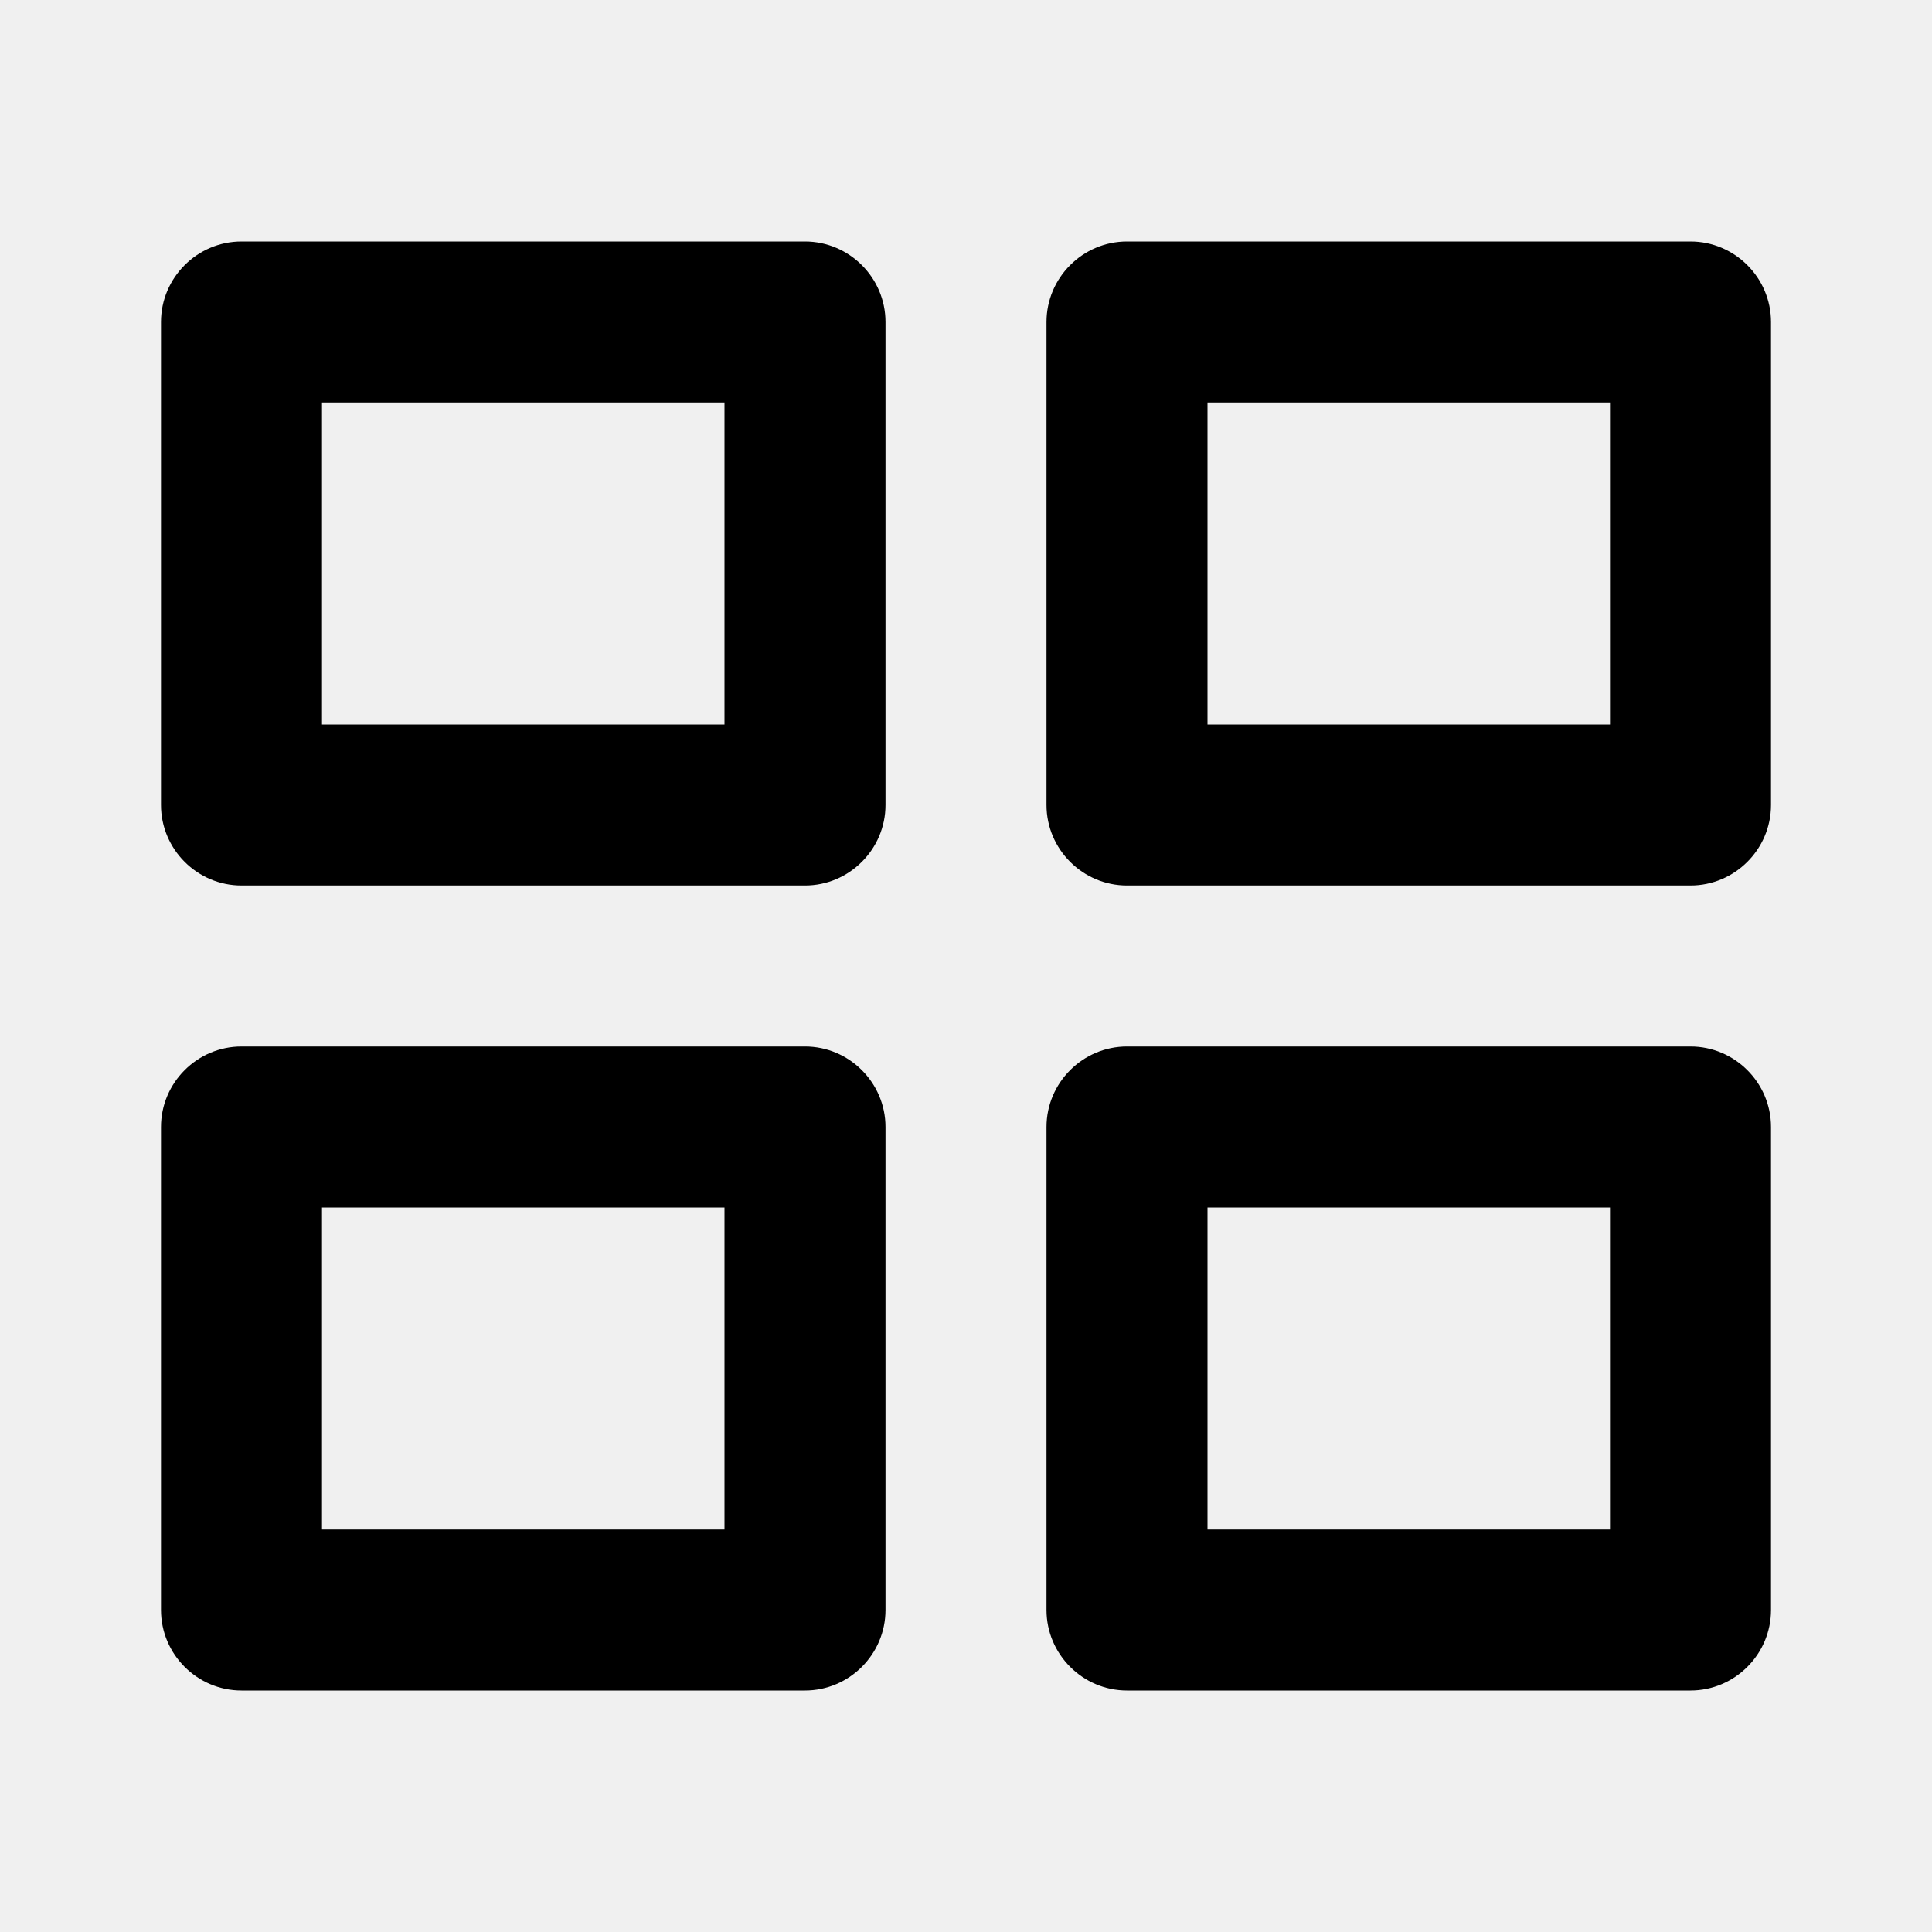
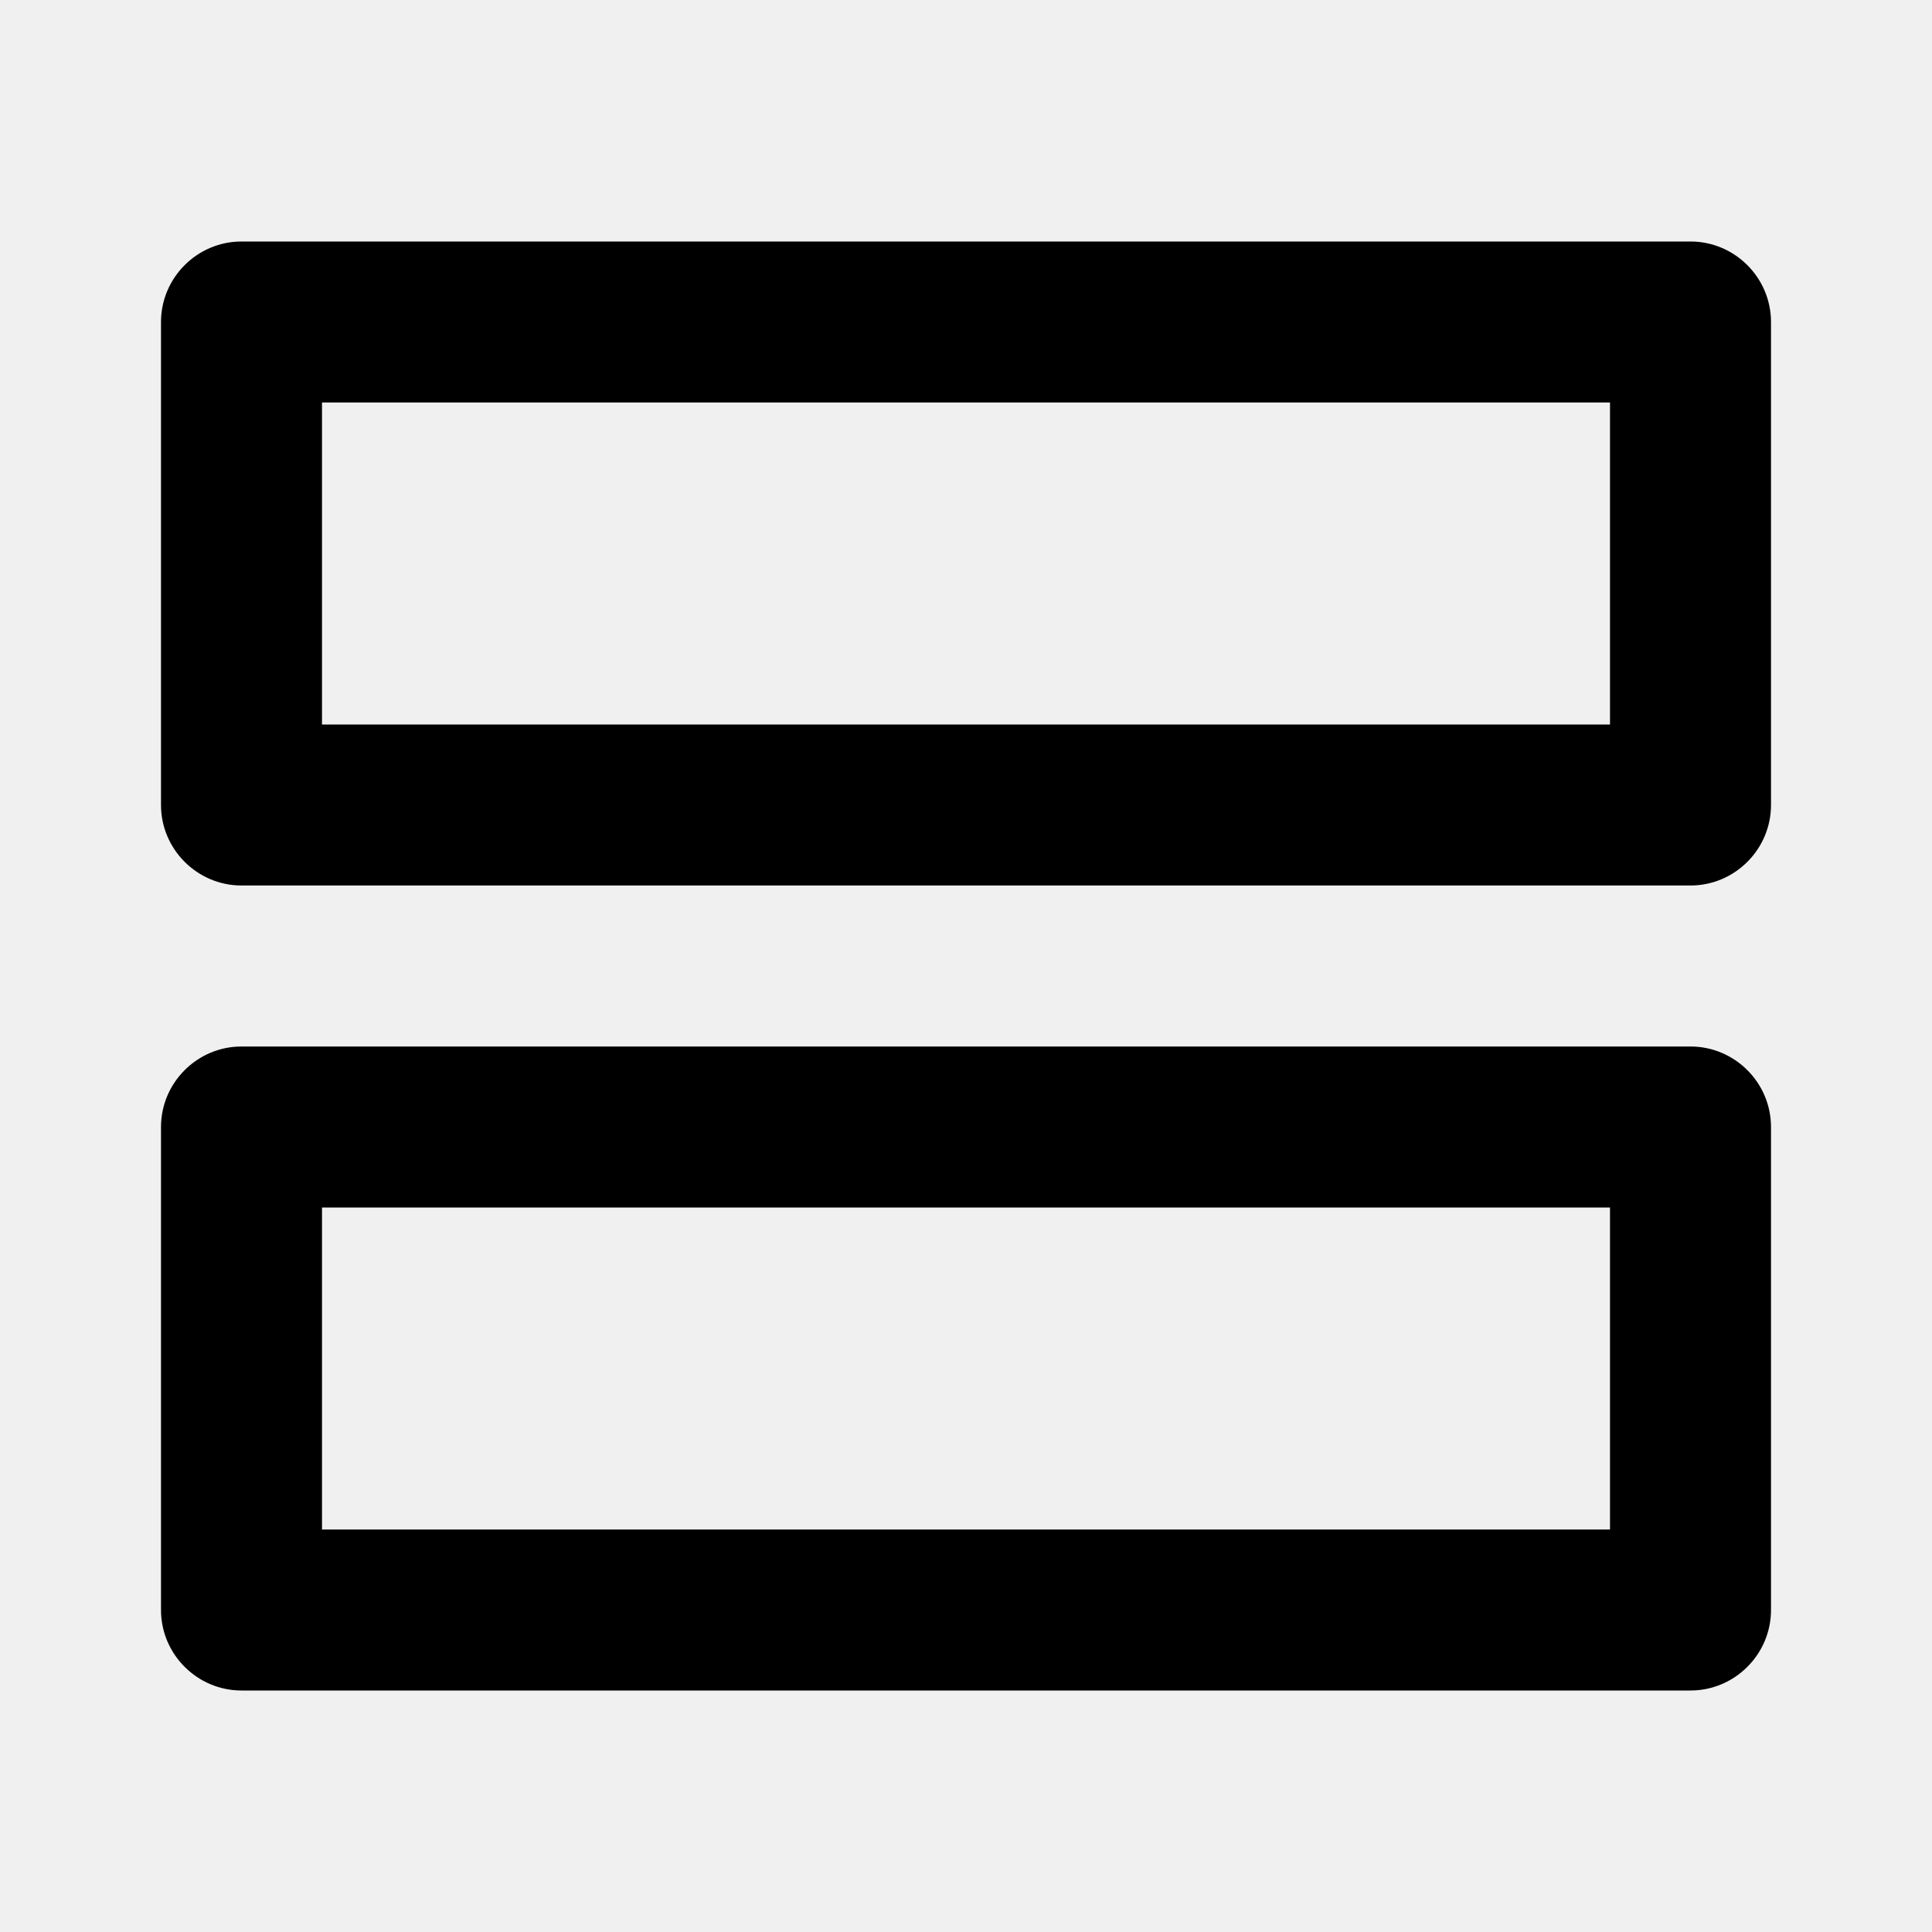
- <svg xmlns="http://www.w3.org/2000/svg" xmlns:xlink="http://www.w3.org/1999/xlink" width="24px" height="24px" viewBox="0 0 24 24" version="1.1">
-   <defs>
-     <path d="M3,3 L10,3 C10.55,3 11,3.45 11,4 L11,10 C11,10.55 10.55,11 10,11 L3,11 C2.45,11 2,10.55 2,10 L2,4 C2,3.45 2.45,3 3,3 Z M3,13 L10,13 C10.55,13 11,13.45 11,14 L11,20 C11,20.55 10.55,21 10,21 L3,21 C2.45,21 2,20.55 2,20 L2,14 C2,13.45 2.45,13 3,13 Z M14,3 L21,3 C21.55,3 22,3.45 22,4 L22,10 C22,10.55 21.55,11 21,11 L14,11 C13.45,11 13,10.55 13,10 L13,4 C13,3.45 13.45,3 14,3 Z M14,13 L21,13 C21.55,13 22,13.45 22,14 L22,20 C22,20.55 21.55,21 21,21 L14,21 C13.45,21 13,20.55 13,20 L13,14 C13,13.45 13.45,13 14,13 Z M9,9 L9,5 L4,5 L4,9 L9,9 Z M9,19 L9,15 L4,15 L4,19 L9,19 Z M20,9 L20,5 L15,5 L15,9 L20,9 Z M20,19 L20,15 L15,15 L15,19 L20,19 Z" id="path-1" />
-   </defs>
-   <g id="grid_view_24px" stroke="none" stroke-width="1" fill="none" fill-rule="evenodd">
+ <svg xmlns="http://www.w3.org/2000/svg" width="24px" height="24px" viewBox="0 0 24 24" version="1.1">
+   <g id="list_view_24px" stroke="none" stroke-width="1" fill="none" fill-rule="evenodd">
    <polygon id="bounds" fill-opacity="0" fill="#FFFFFF" points="0 0 24 0 24 24 0 24" />
-     <mask id="mask-2" fill="white">
-       <use xlink:href="#path-1" />
-     </mask>
-     <use id="icon" fill="#000000" fill-rule="nonzero" xlink:href="#path-1" />
+     <path d="M20,9 L4,9 L4,5 L20,5 L20,9 Z M20,19 L4,19 L4,15 L20,15 L20,19 Z M3,3 C2.45,3 2,3.45 2,4 L2,10 C2,10.55 2.45,11 3,11 L21,11 C21.55,11 22,10.55 22,10 L22,4 C22,3.45 21.55,3 21,3 L3,3 Z M3,13 C2.45,13 2,13.45 2,14 L2,20 C2,20.55 2.45,21 3,21 L21,21 C21.55,21 22,20.55 22,20 L22,14 C22,13.45 21.55,13 21,13 L3,13 Z" id="icon" fill="#000000" fill-rule="nonzero" />
  </g>
</svg>
